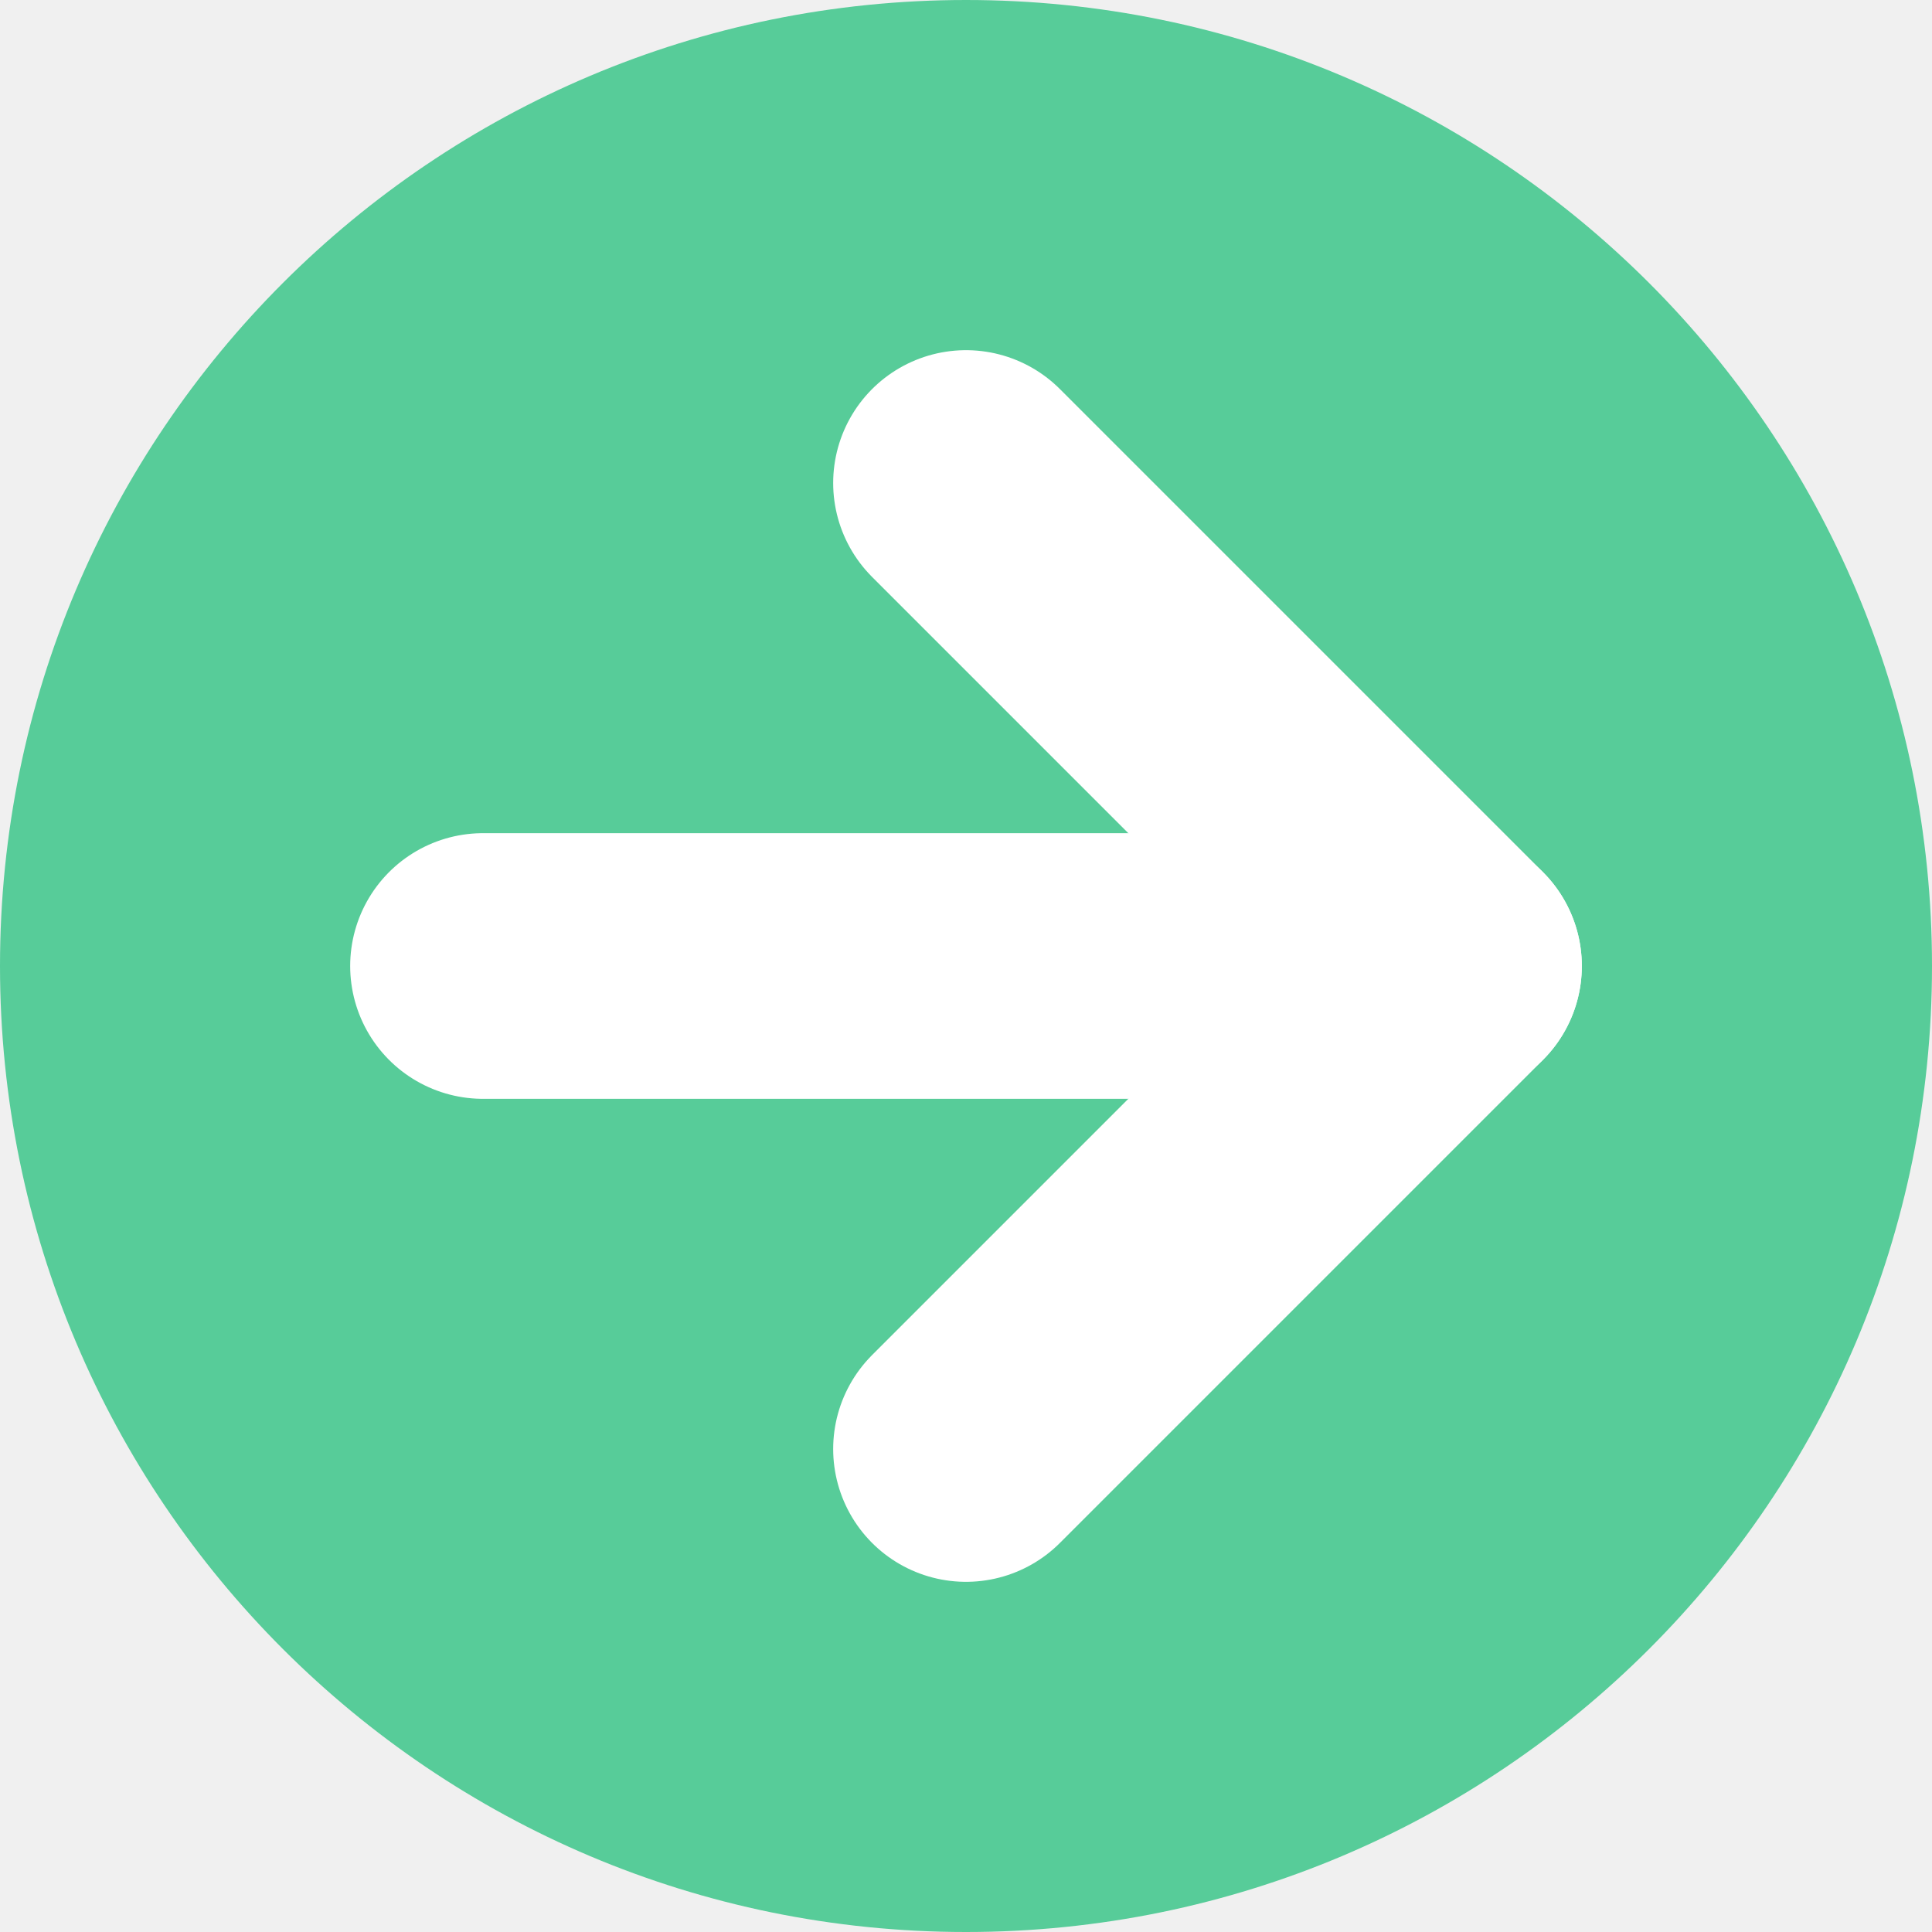
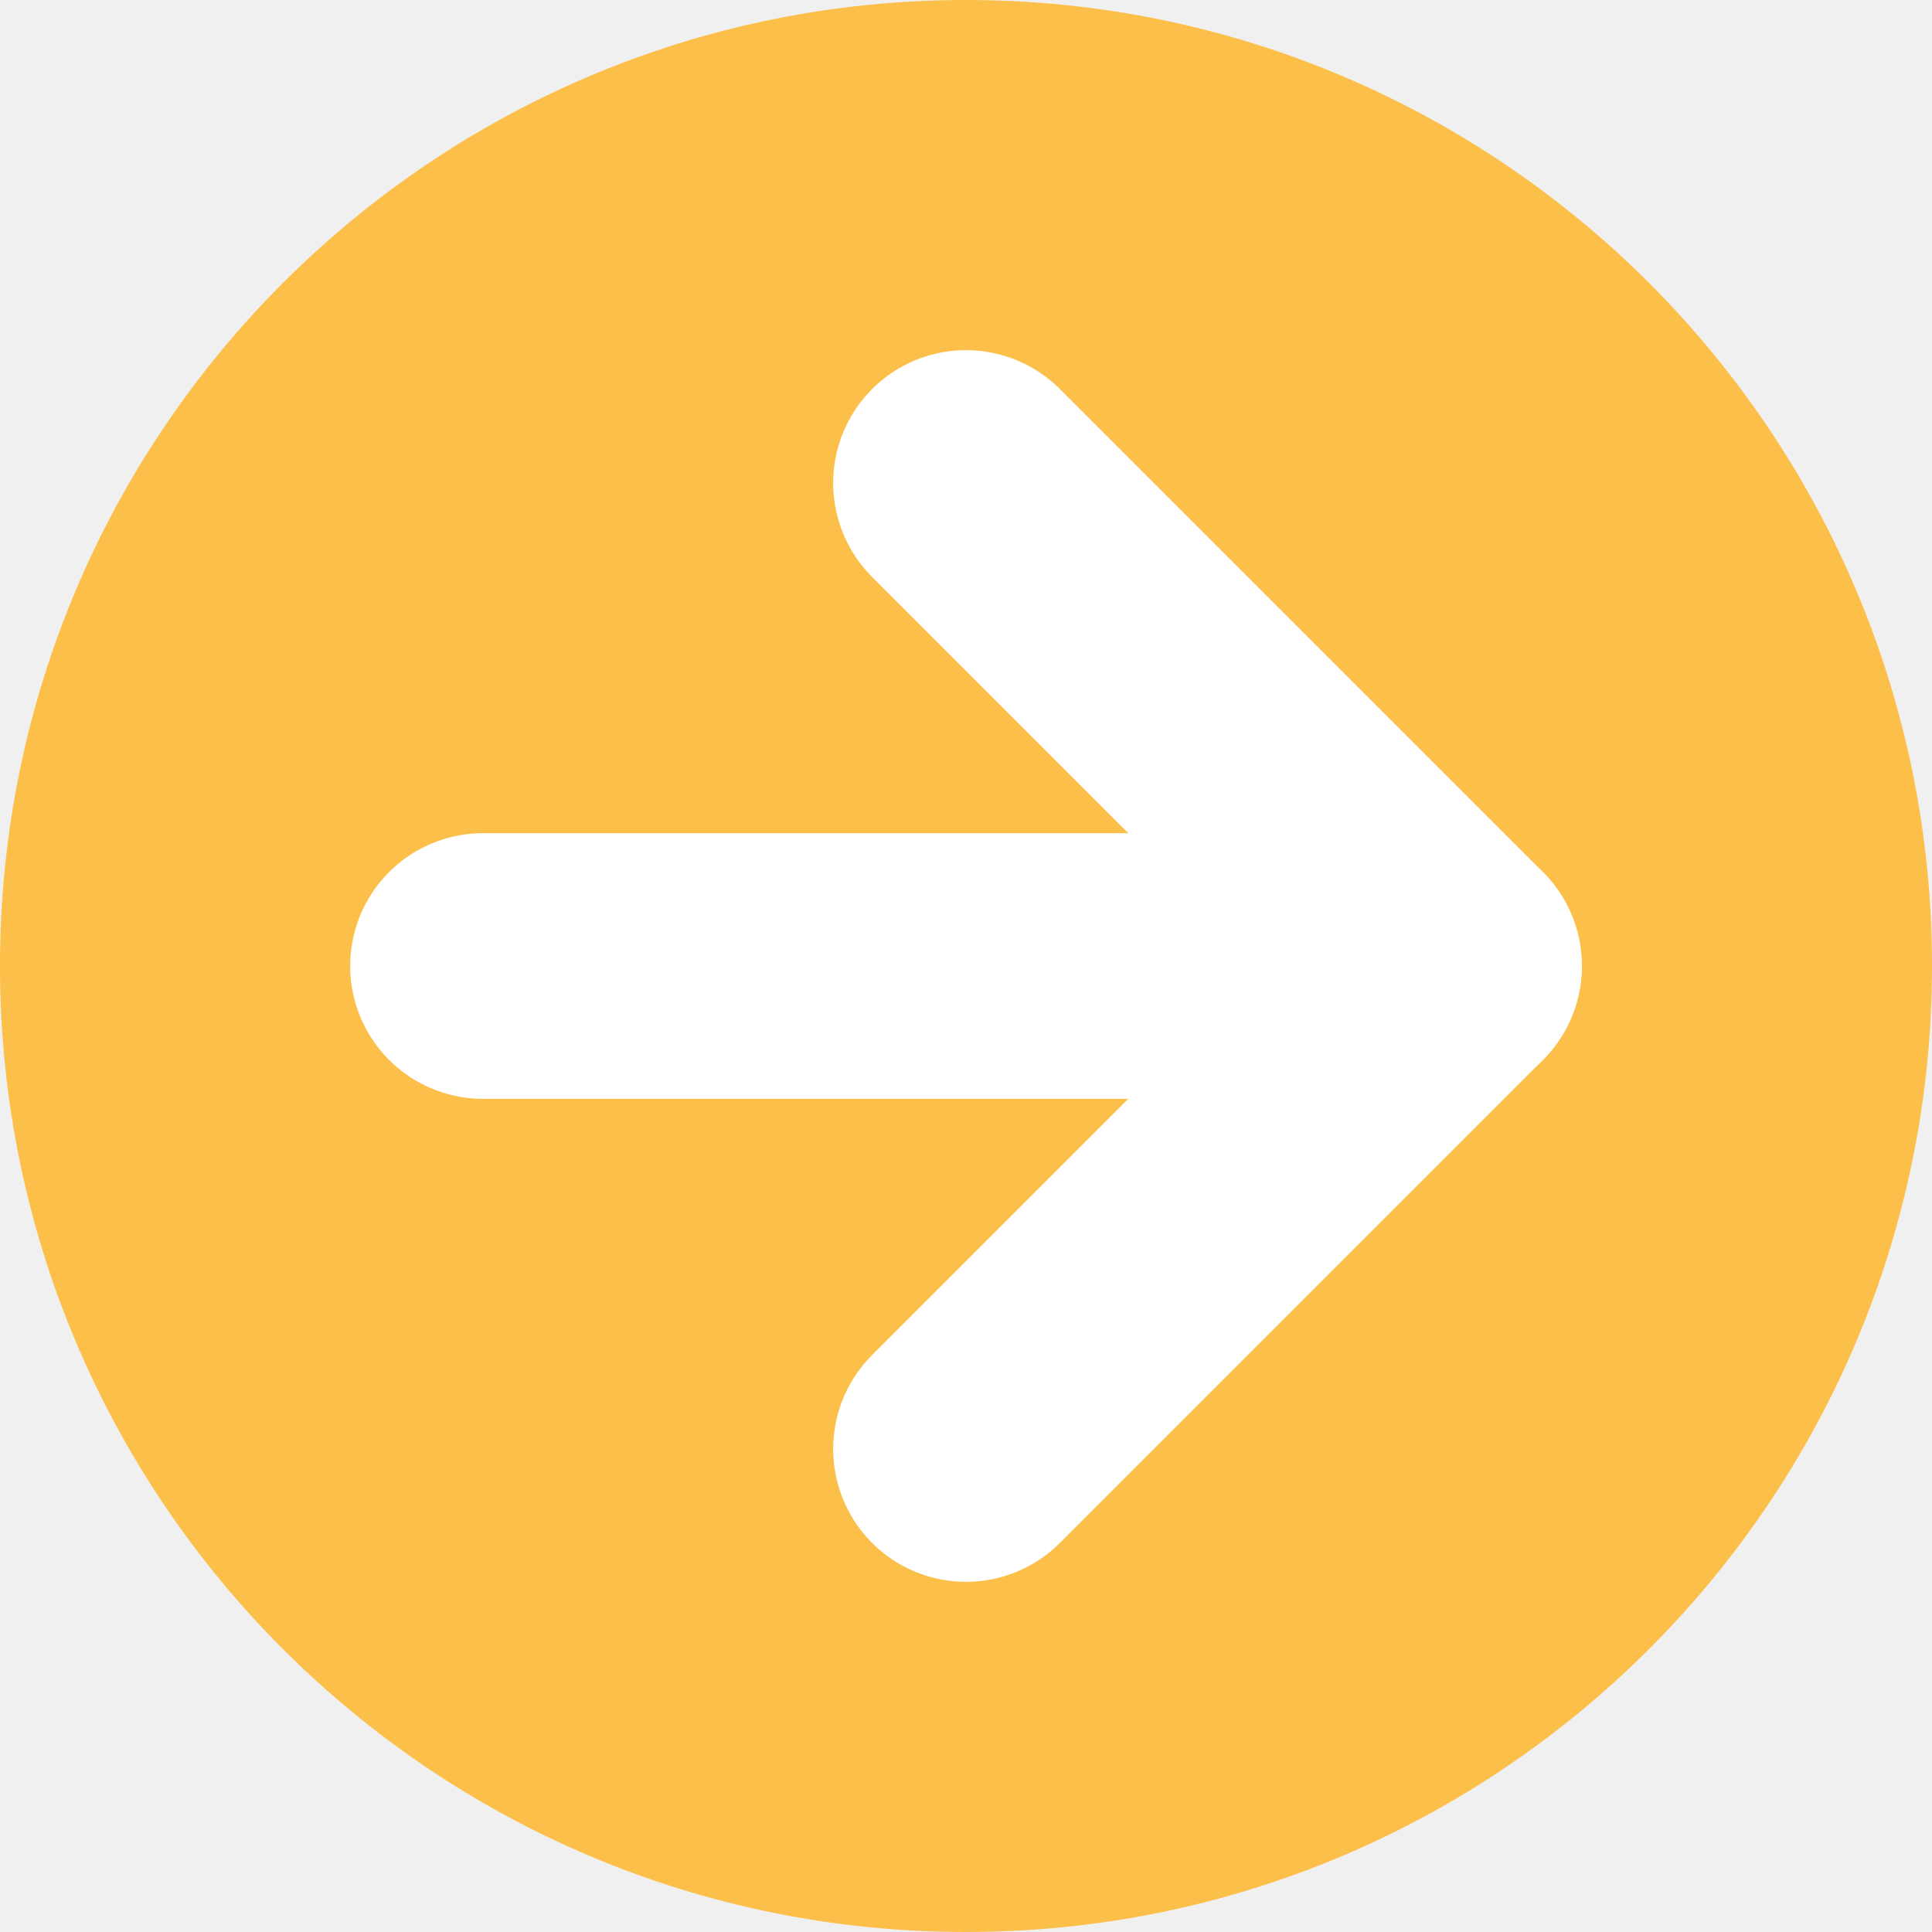
<svg xmlns="http://www.w3.org/2000/svg" width="80" height="80" viewBox="0 0 80 80" fill="none">
-   <circle cx="40" cy="40" r="40" fill="#57CC99" />
+   <circle cx="40" cy="40" r="40" fill="#FCBF49" />
  <path d="M20 40H60" stroke="white" stroke-width="11" stroke-linecap="round" stroke-linejoin="round" />
  <path d="M40 20L60 40L40 60" stroke="white" stroke-width="11" stroke-linecap="round" stroke-linejoin="round" />
</svg>
